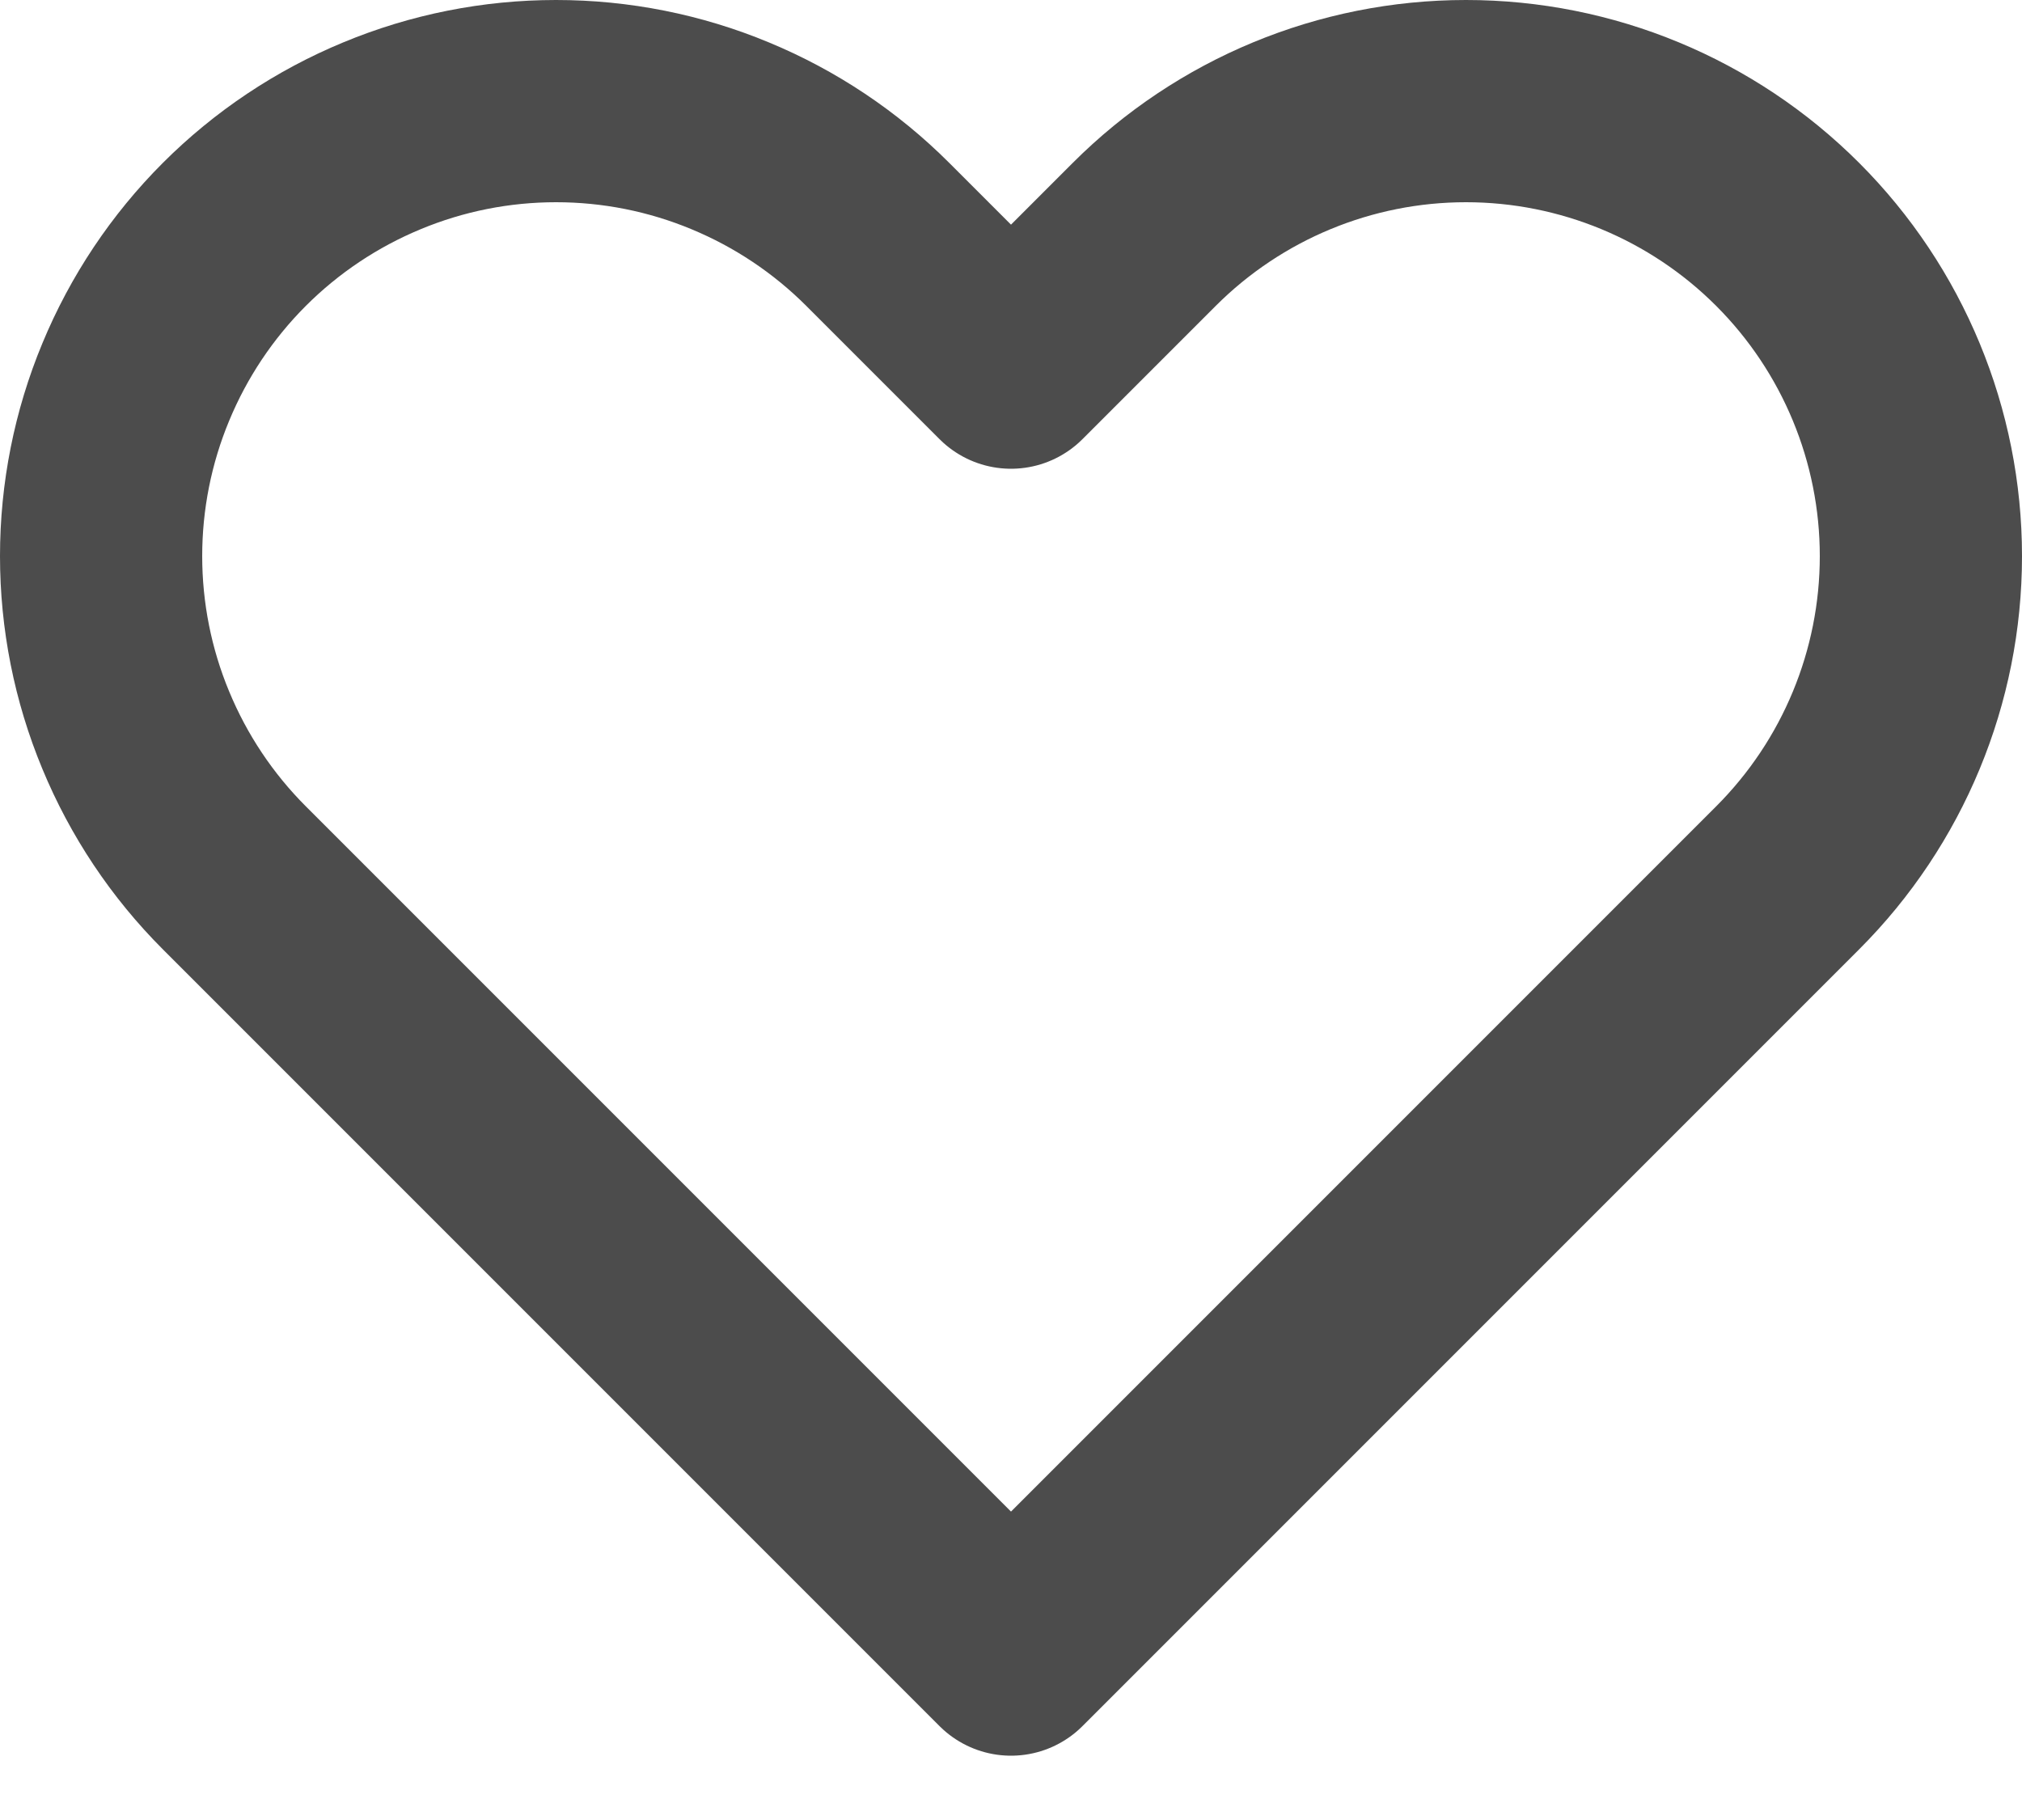
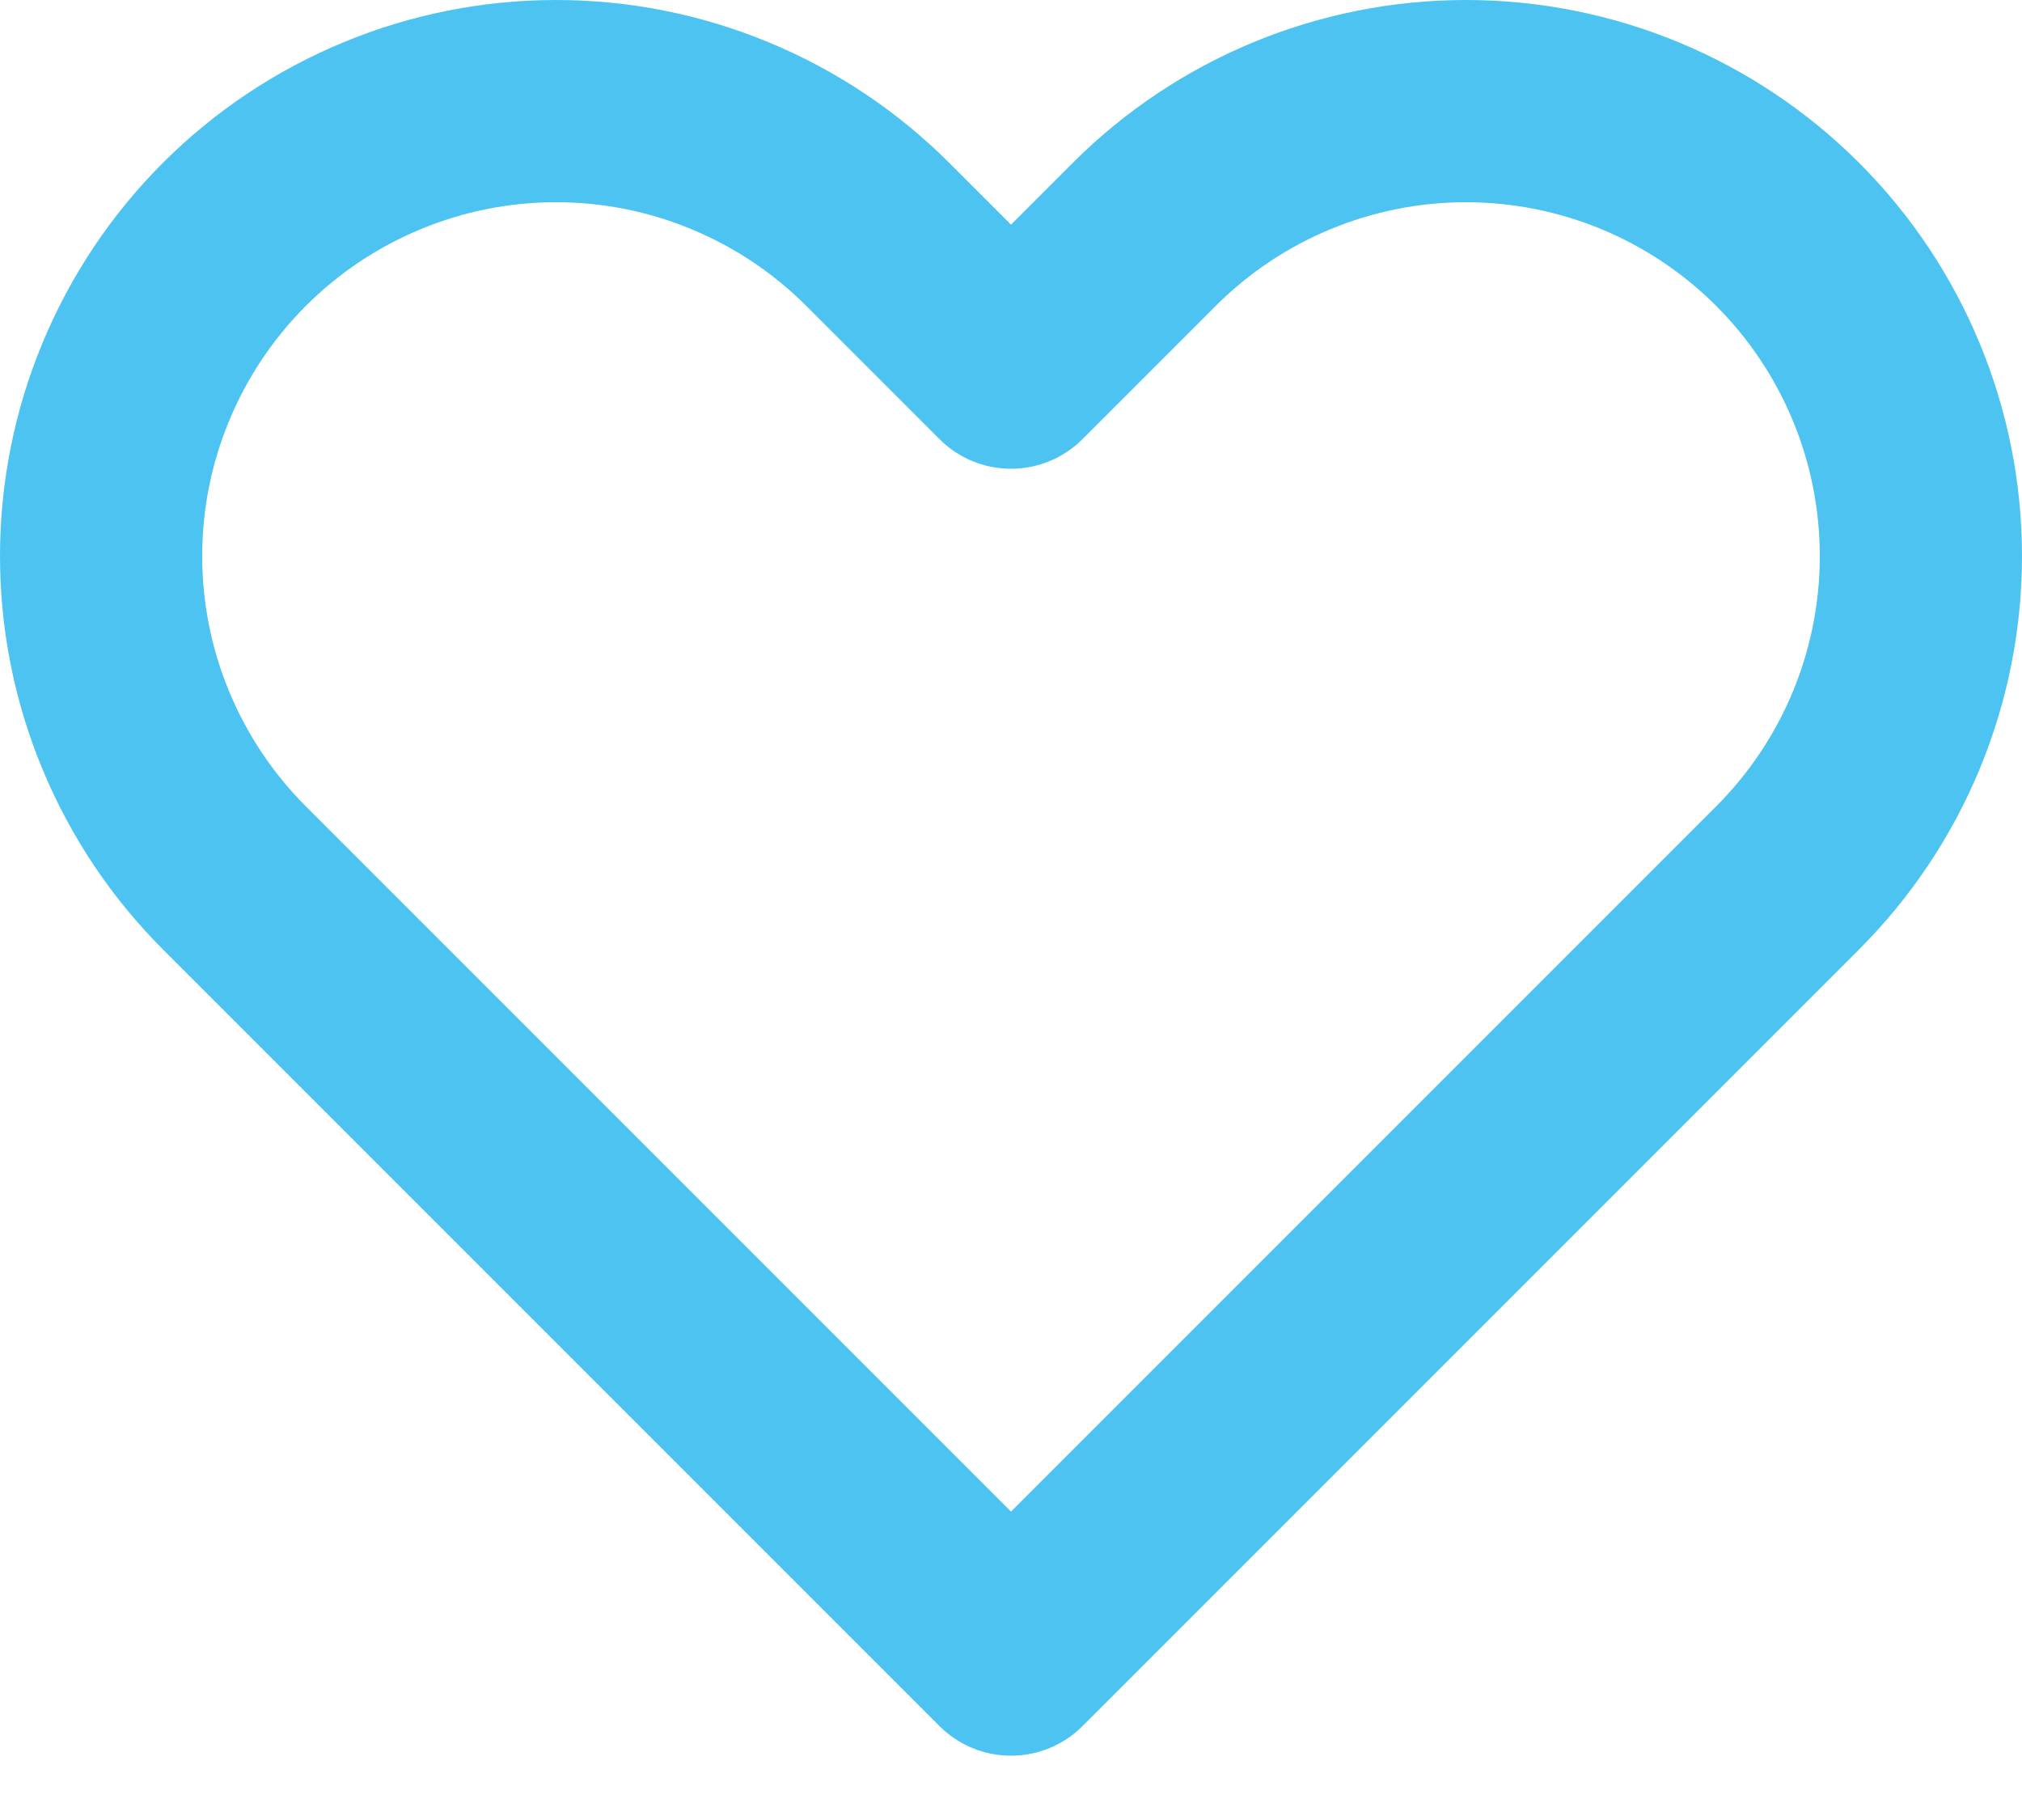
<svg xmlns="http://www.w3.org/2000/svg" width="20" height="18" viewBox="0 0 20 18" fill="none">
-   <path d="M2.318 2.318C1.9 2.736 1.569 3.232 1.343 3.778C1.116 4.324 1 4.909 1 5.5C1 6.091 1.116 6.676 1.343 7.222C1.569 7.768 1.9 8.264 2.318 8.682L10 16.364L17.682 8.682C18.526 7.838 19 6.694 19 5.5C19 4.307 18.526 3.162 17.682 2.318C16.838 1.474 15.694 1 14.5 1C13.307 1 12.162 1.474 11.318 2.318L10 3.636L8.682 2.318C8.264 1.9 7.768 1.569 7.222 1.343C6.676 1.116 6.091 1 5.5 1C4.909 1 4.324 1.116 3.778 1.343C3.232 1.569 2.736 1.9 2.318 2.318V2.318Z" stroke="black" stroke-opacity="0.7" stroke-width="2" stroke-linecap="round" stroke-linejoin="round" />
+   <path d="M2.318 2.318C1.9 2.736 1.569 3.232 1.343 3.778C1.116 4.324 1 4.909 1 5.5C1 6.091 1.116 6.676 1.343 7.222C1.569 7.768 1.9 8.264 2.318 8.682L10 16.364L17.682 8.682C18.526 7.838 19 6.694 19 5.5C19 4.307 18.526 3.162 17.682 2.318C16.838 1.474 15.694 1 14.5 1C13.307 1 12.162 1.474 11.318 2.318L10 3.636L8.682 2.318C8.264 1.9 7.768 1.569 7.222 1.343C6.676 1.116 6.091 1 5.5 1C4.909 1 4.324 1.116 3.778 1.343C3.232 1.569 2.736 1.9 2.318 2.318V2.318Z" stroke="#00AAEC" stroke-opacity="0.7" stroke-width="2" stroke-linecap="round" stroke-linejoin="round" />
</svg>
